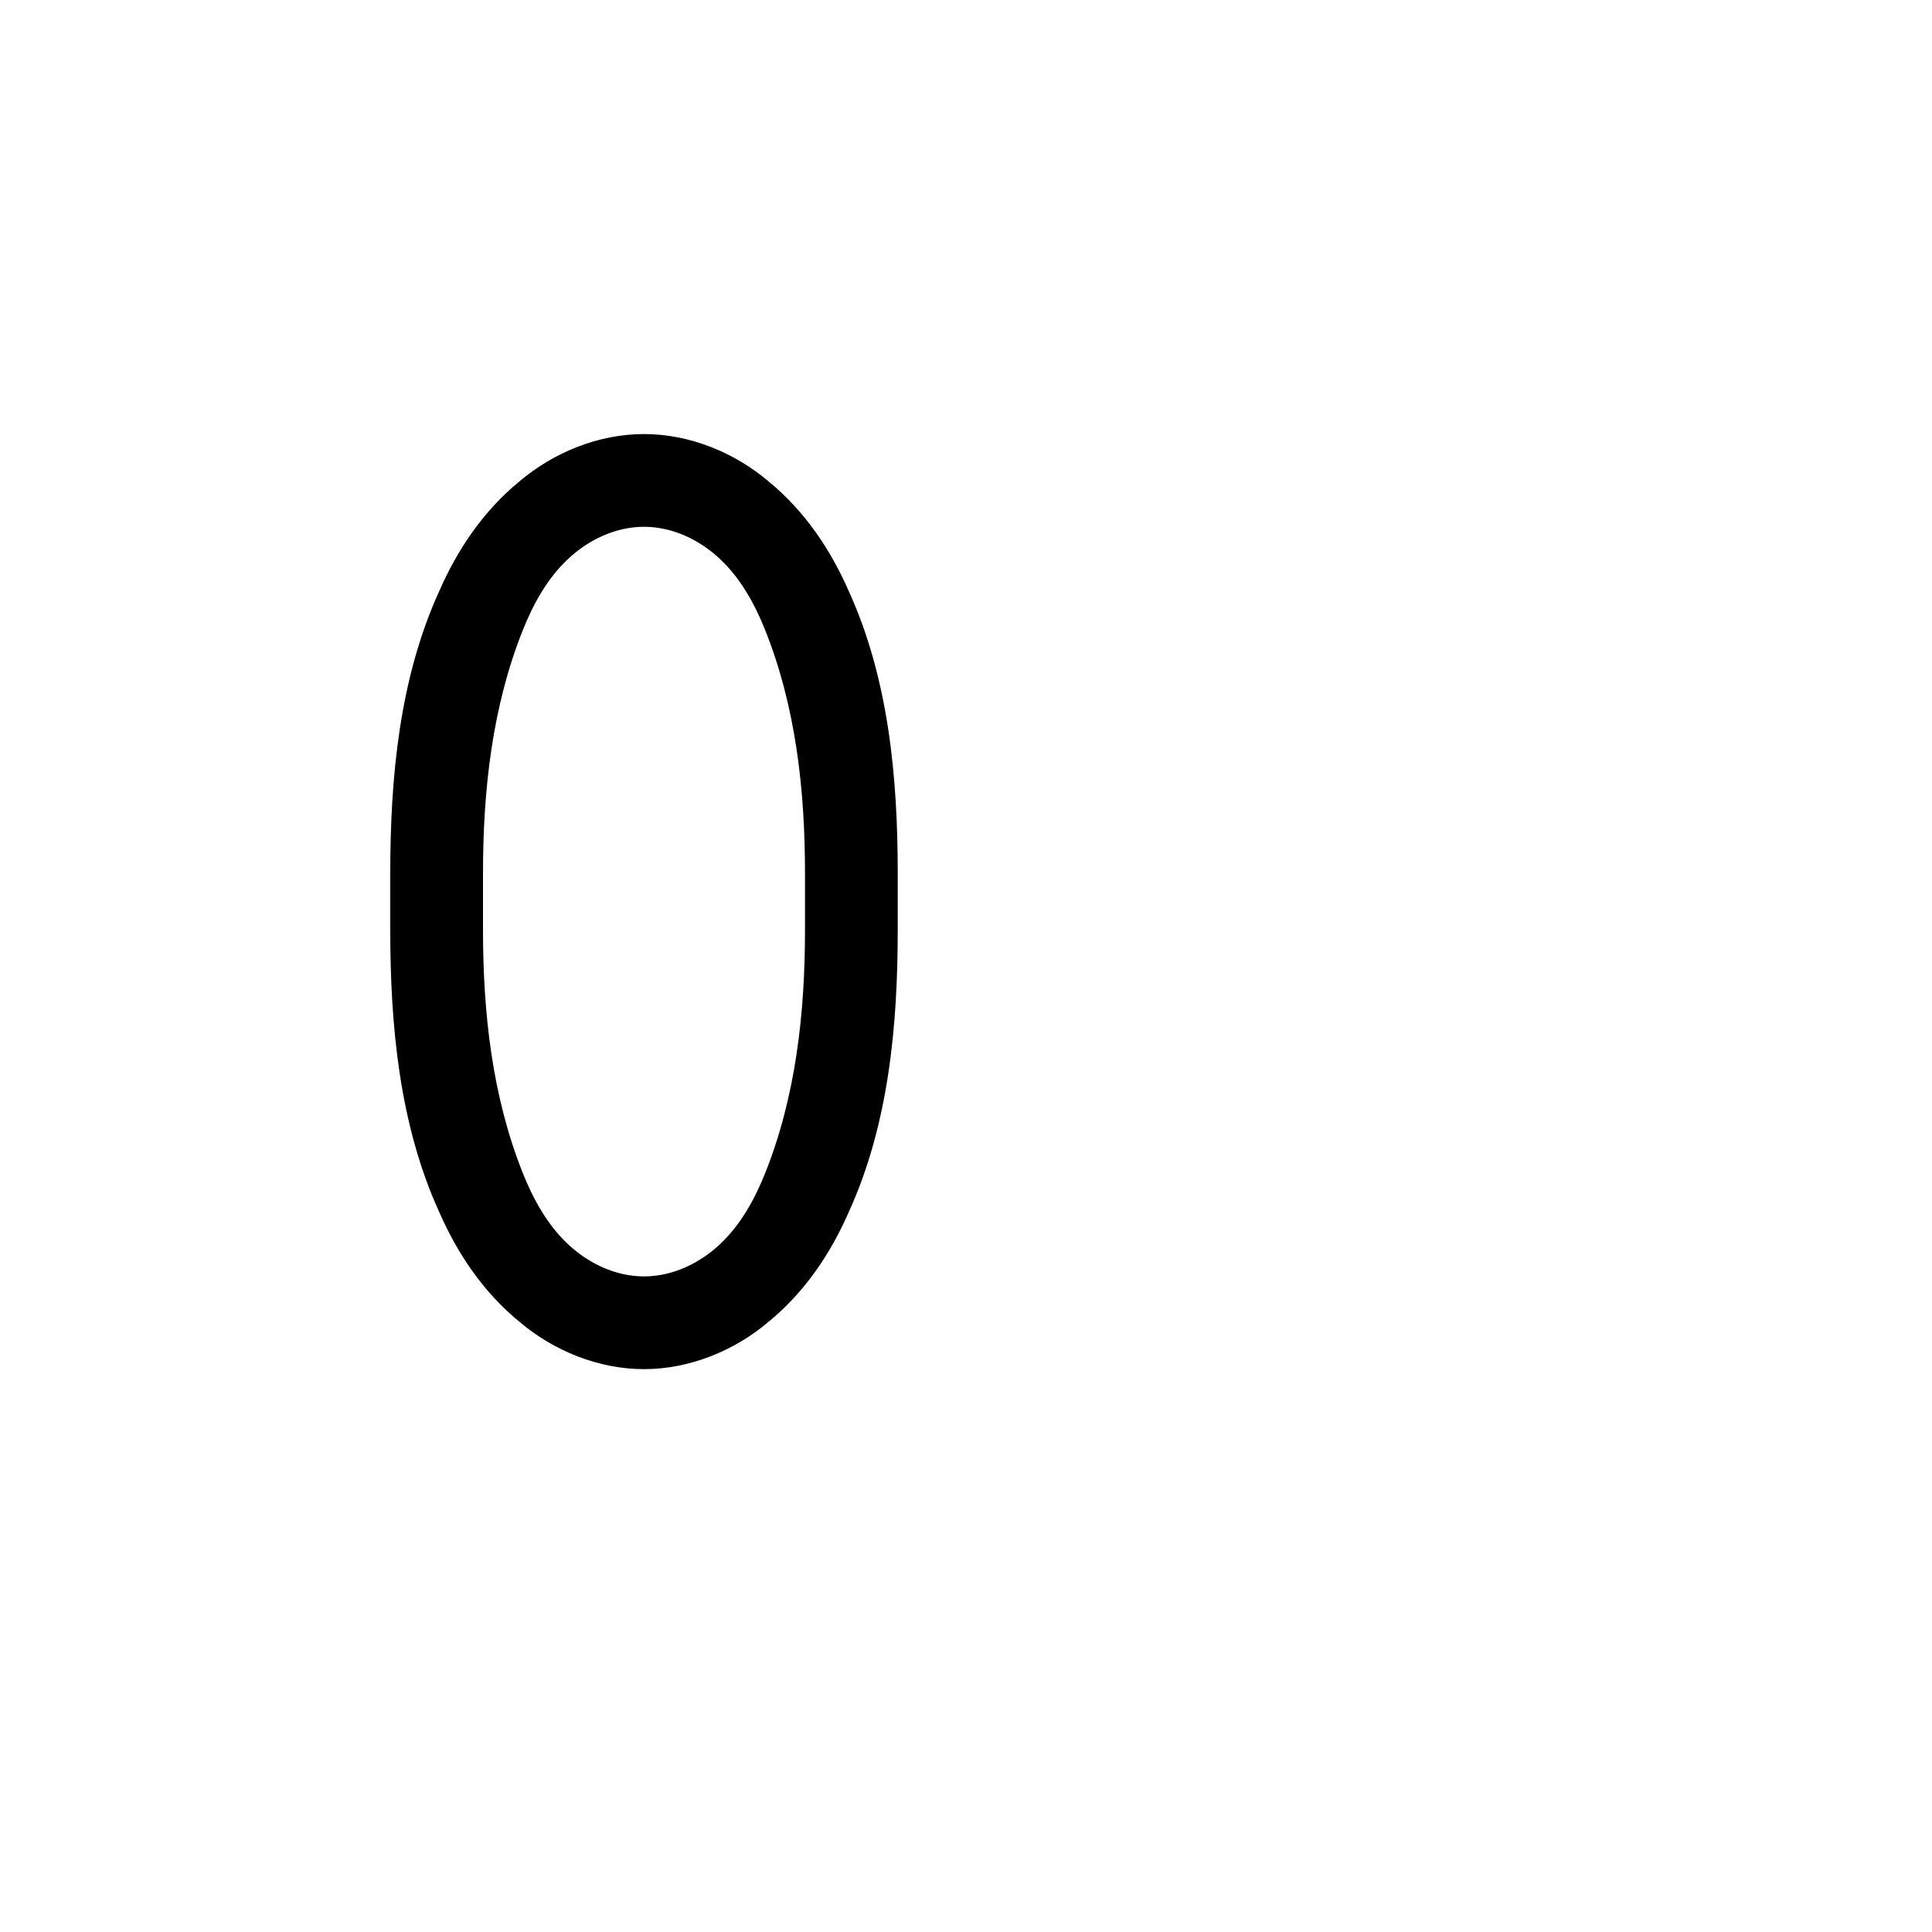
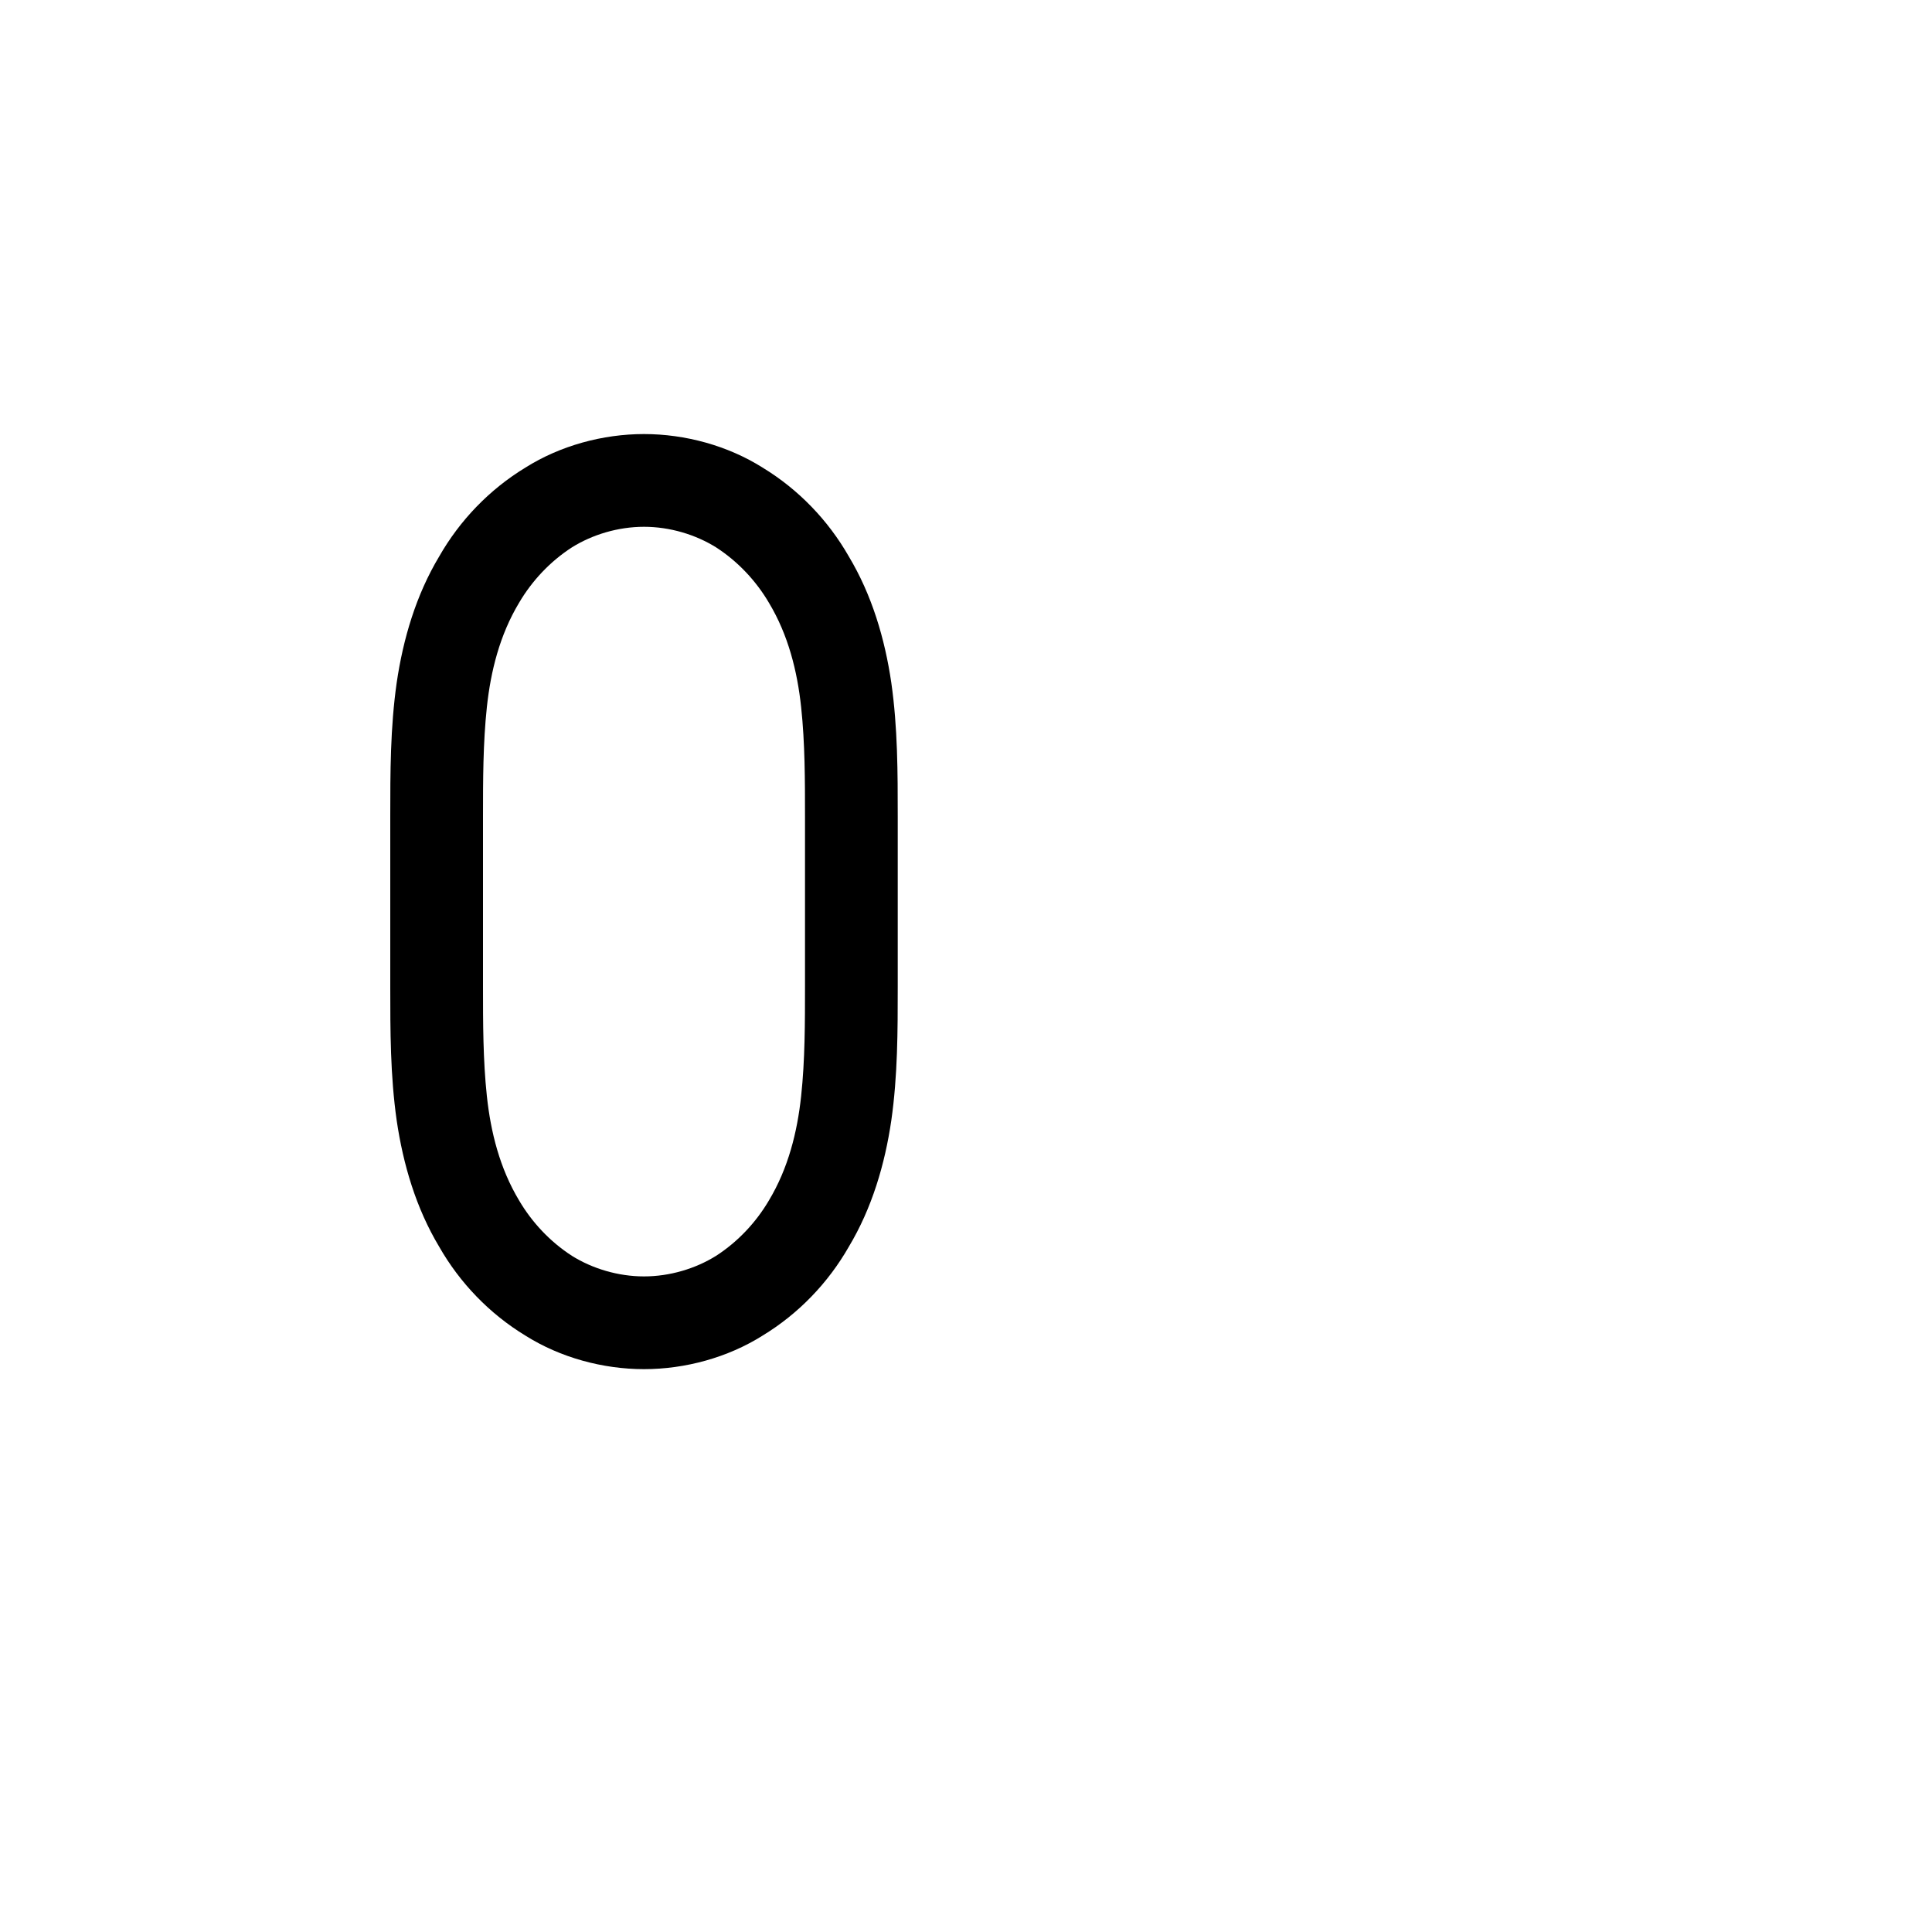
<svg xmlns="http://www.w3.org/2000/svg" viewBox="-0.25 -1.05 1.5 1.5">
-   <path d="M 0.344 -0.561 C 0.336 -0.581  0.325 -0.601  0.309 -0.616 C 0.293 -0.631  0.272 -0.641  0.25 -0.641 C 0.228 -0.641  0.207 -0.631  0.191 -0.616 C 0.175 -0.601  0.164 -0.581  0.156 -0.561 C 0.132 -0.501  0.125 -0.436  0.125 -0.372 L 0.125 -0.328 C 0.125 -0.264  0.132 -0.199  0.156 -0.139 C 0.164 -0.119  0.175 -0.099  0.191 -0.084 C 0.207 -0.069  0.228 -0.059  0.25 -0.059 C 0.272 -0.059  0.293 -0.069  0.309 -0.084 C 0.325 -0.099  0.336 -0.119  0.344 -0.139 C 0.368 -0.199  0.375 -0.264  0.375 -0.328 L 0.375 -0.372 C 0.375 -0.436  0.368 -0.501  0.344 -0.561 Z M 0.447 -0.372 L 0.447 -0.328 C 0.447 -0.254  0.44 -0.177  0.409 -0.109 C 0.395 -0.077  0.375 -0.047  0.347 -0.024 C 0.32 -0.001  0.285 0.013  0.25 0.013 C 0.215 0.013  0.18 -0.001  0.153 -0.024 C 0.125 -0.047  0.105 -0.077  0.091 -0.109 C 0.06 -0.177  0.053 -0.254  0.053 -0.328 L 0.053 -0.372 C 0.053 -0.446  0.06 -0.523  0.091 -0.591 C 0.105 -0.623  0.125 -0.653  0.153 -0.676 C 0.18 -0.699  0.215 -0.713  0.25 -0.713 C 0.285 -0.713  0.32 -0.699  0.347 -0.676 C 0.375 -0.653  0.395 -0.623  0.409 -0.591 C 0.44 -0.523  0.447 -0.446  0.447 -0.372 Z" fill="black" />
+   <path d="M 0.347 -0.582 C 0.337 -0.599  0.323 -0.614  0.306 -0.625 C 0.29 -0.635  0.27 -0.641  0.25 -0.641 C 0.23 -0.641  0.21 -0.635  0.194 -0.625 C 0.177 -0.614  0.163 -0.599  0.153 -0.582 C 0.138 -0.557  0.131 -0.529  0.128 -0.501 C 0.125 -0.473  0.125 -0.444  0.125 -0.416 L 0.125 -0.284 C 0.125 -0.256  0.125 -0.227  0.128 -0.199 C 0.131 -0.171  0.138 -0.143  0.153 -0.118 C 0.163 -0.101  0.177 -0.086  0.194 -0.075 C 0.21 -0.065  0.23 -0.059  0.25 -0.059 C 0.27 -0.059  0.29 -0.065  0.306 -0.075 C 0.323 -0.086  0.337 -0.101  0.347 -0.118 C 0.362 -0.143  0.369 -0.171  0.372 -0.199 C 0.375 -0.227  0.375 -0.256  0.375 -0.284 L 0.375 -0.416 C 0.375 -0.444  0.375 -0.473  0.372 -0.501 C 0.369 -0.529  0.362 -0.557  0.347 -0.582 Z M 0.447 -0.416 L 0.447 -0.284 C 0.447 -0.25  0.447 -0.215  0.442 -0.18 C 0.437 -0.146  0.427 -0.112  0.409 -0.082 C 0.393 -0.054  0.37 -0.03  0.342 -0.013 C 0.315 0.004  0.282 0.013  0.25 0.013 C 0.218 0.013  0.185 0.004  0.158 -0.013 C 0.13 -0.03  0.107 -0.054  0.091 -0.082 C 0.073 -0.112  0.063 -0.146  0.058 -0.18 C 0.053 -0.215  0.053 -0.25  0.053 -0.284 L 0.053 -0.416 C 0.053 -0.45  0.053 -0.485  0.058 -0.52 C 0.063 -0.554  0.073 -0.588  0.091 -0.618 C 0.107 -0.646  0.13 -0.67  0.158 -0.687 C 0.185 -0.704  0.218 -0.713  0.25 -0.713 C 0.282 -0.713  0.315 -0.704  0.342 -0.687 C 0.37 -0.67  0.393 -0.646  0.409 -0.618 C 0.427 -0.588  0.437 -0.554  0.442 -0.52 C 0.447 -0.485  0.447 -0.45  0.447 -0.416 Z" fill="black" />
</svg>
